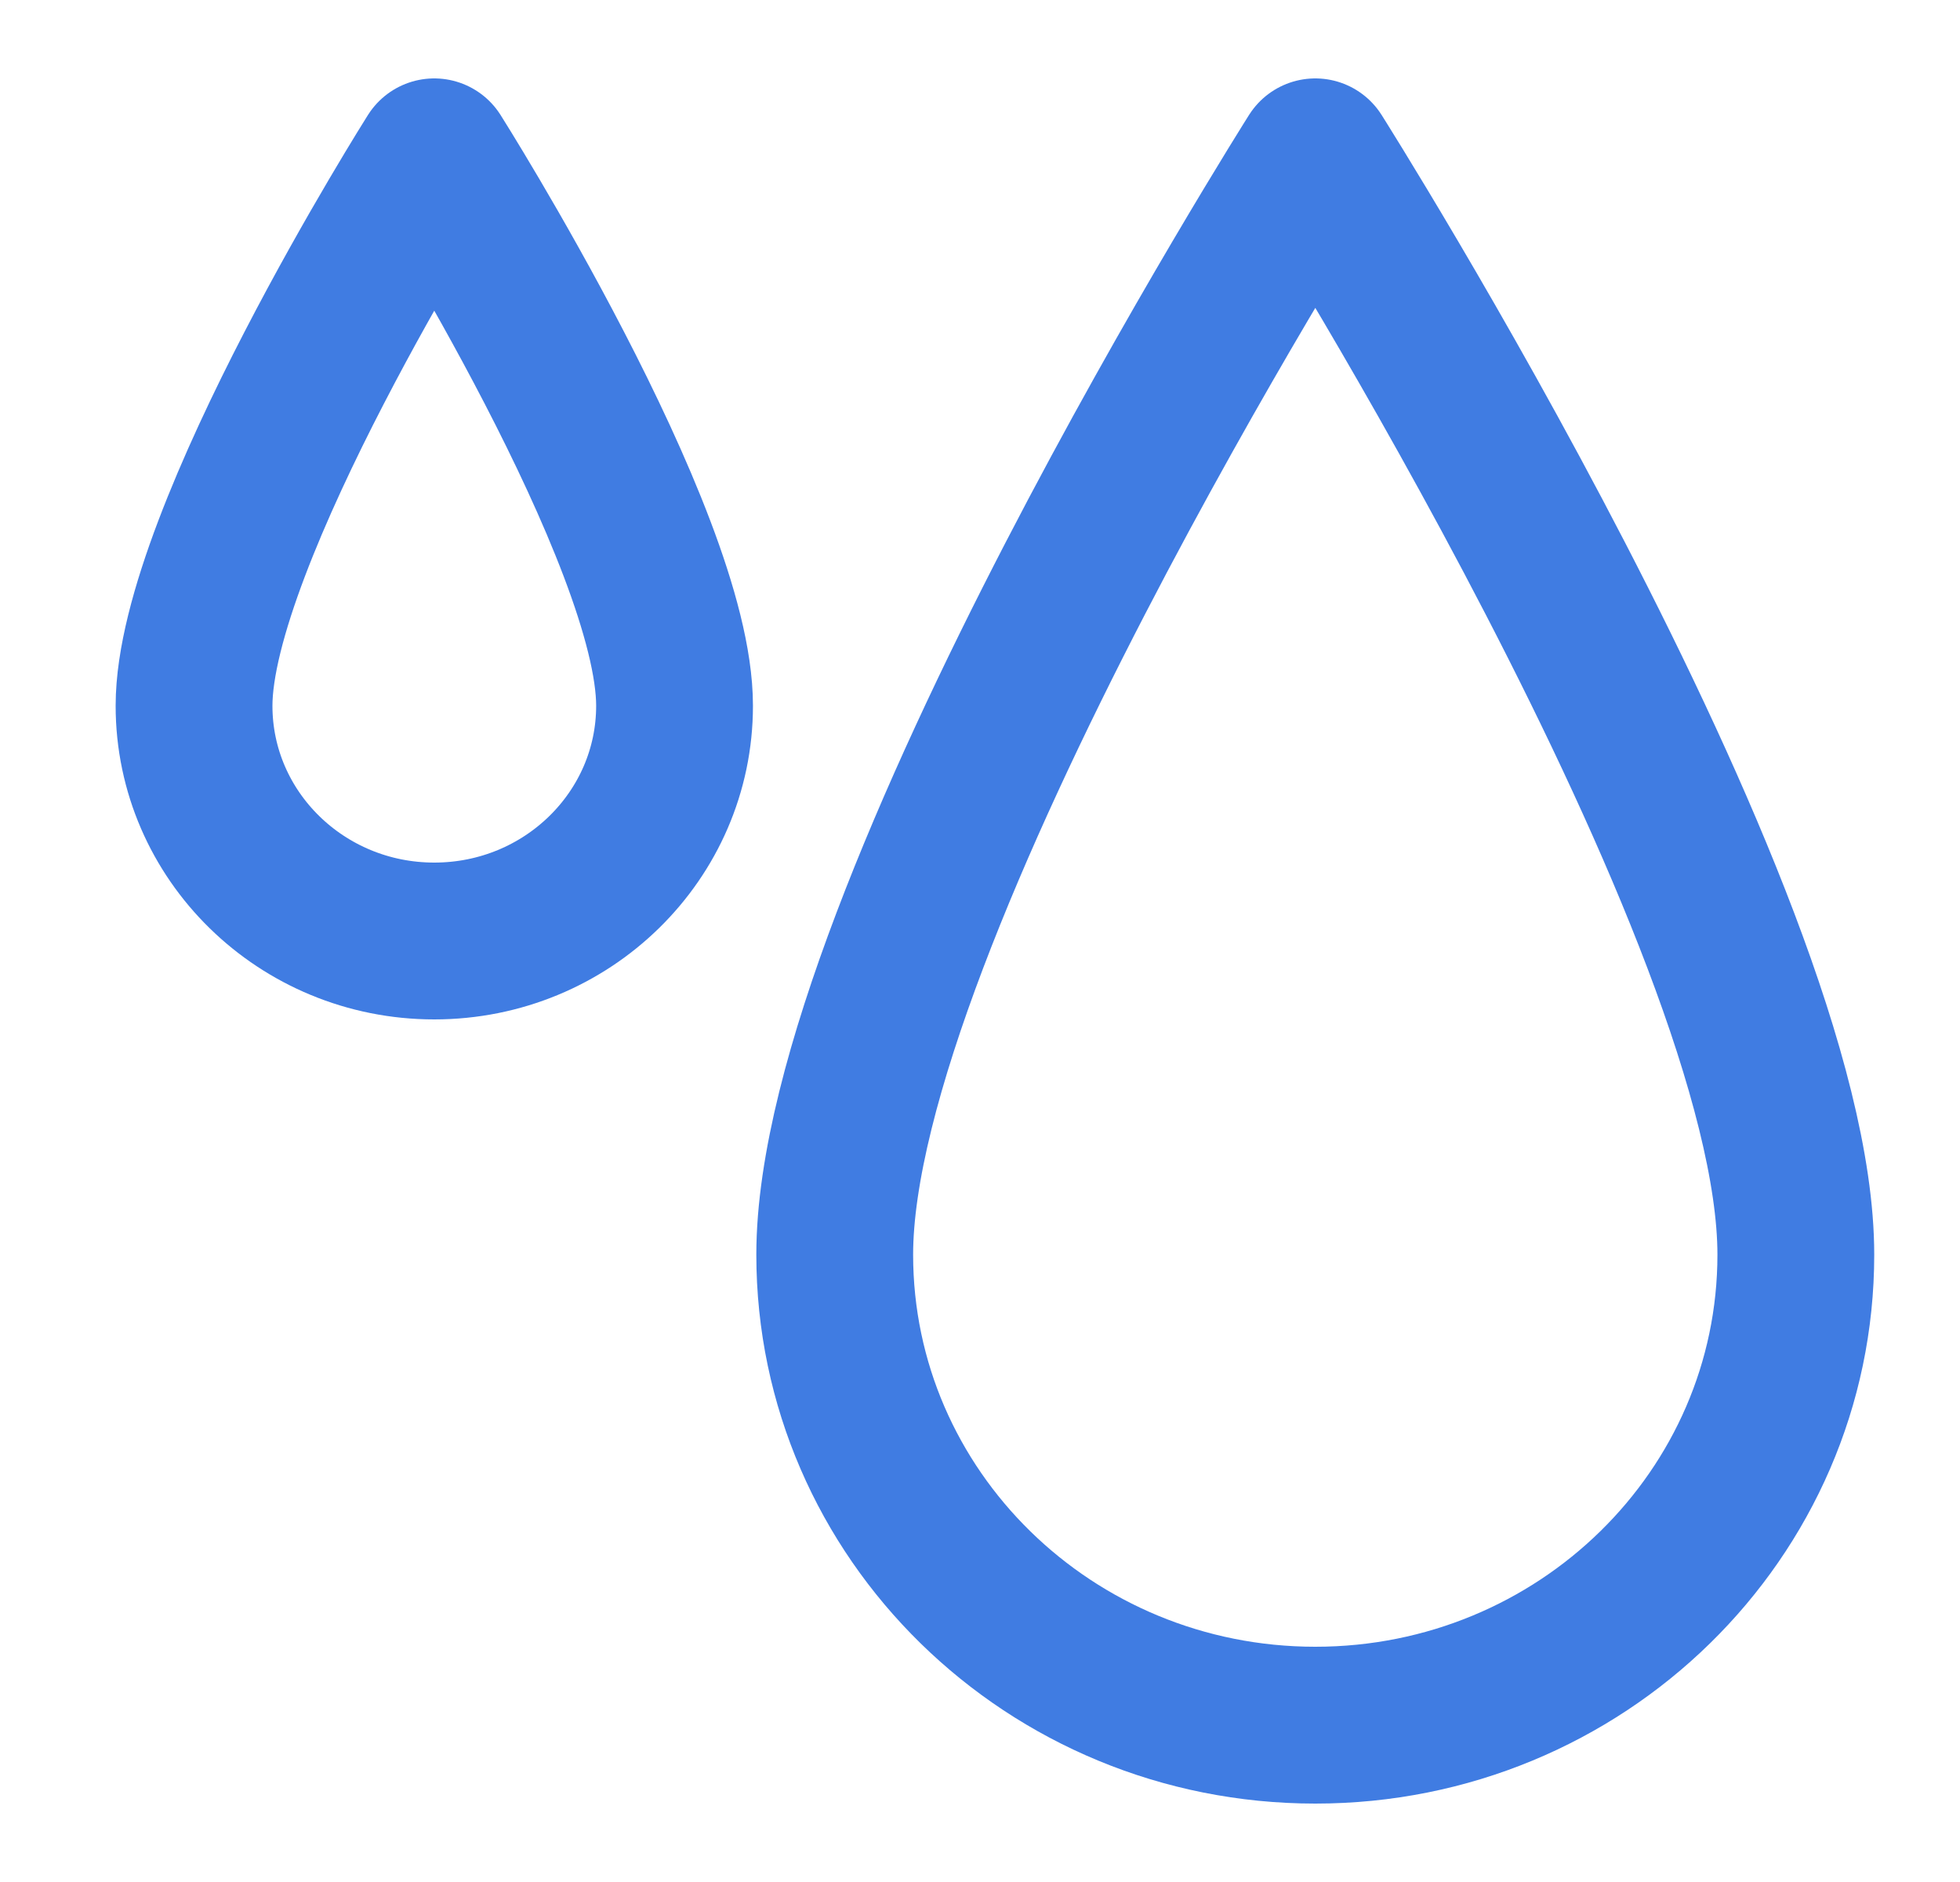
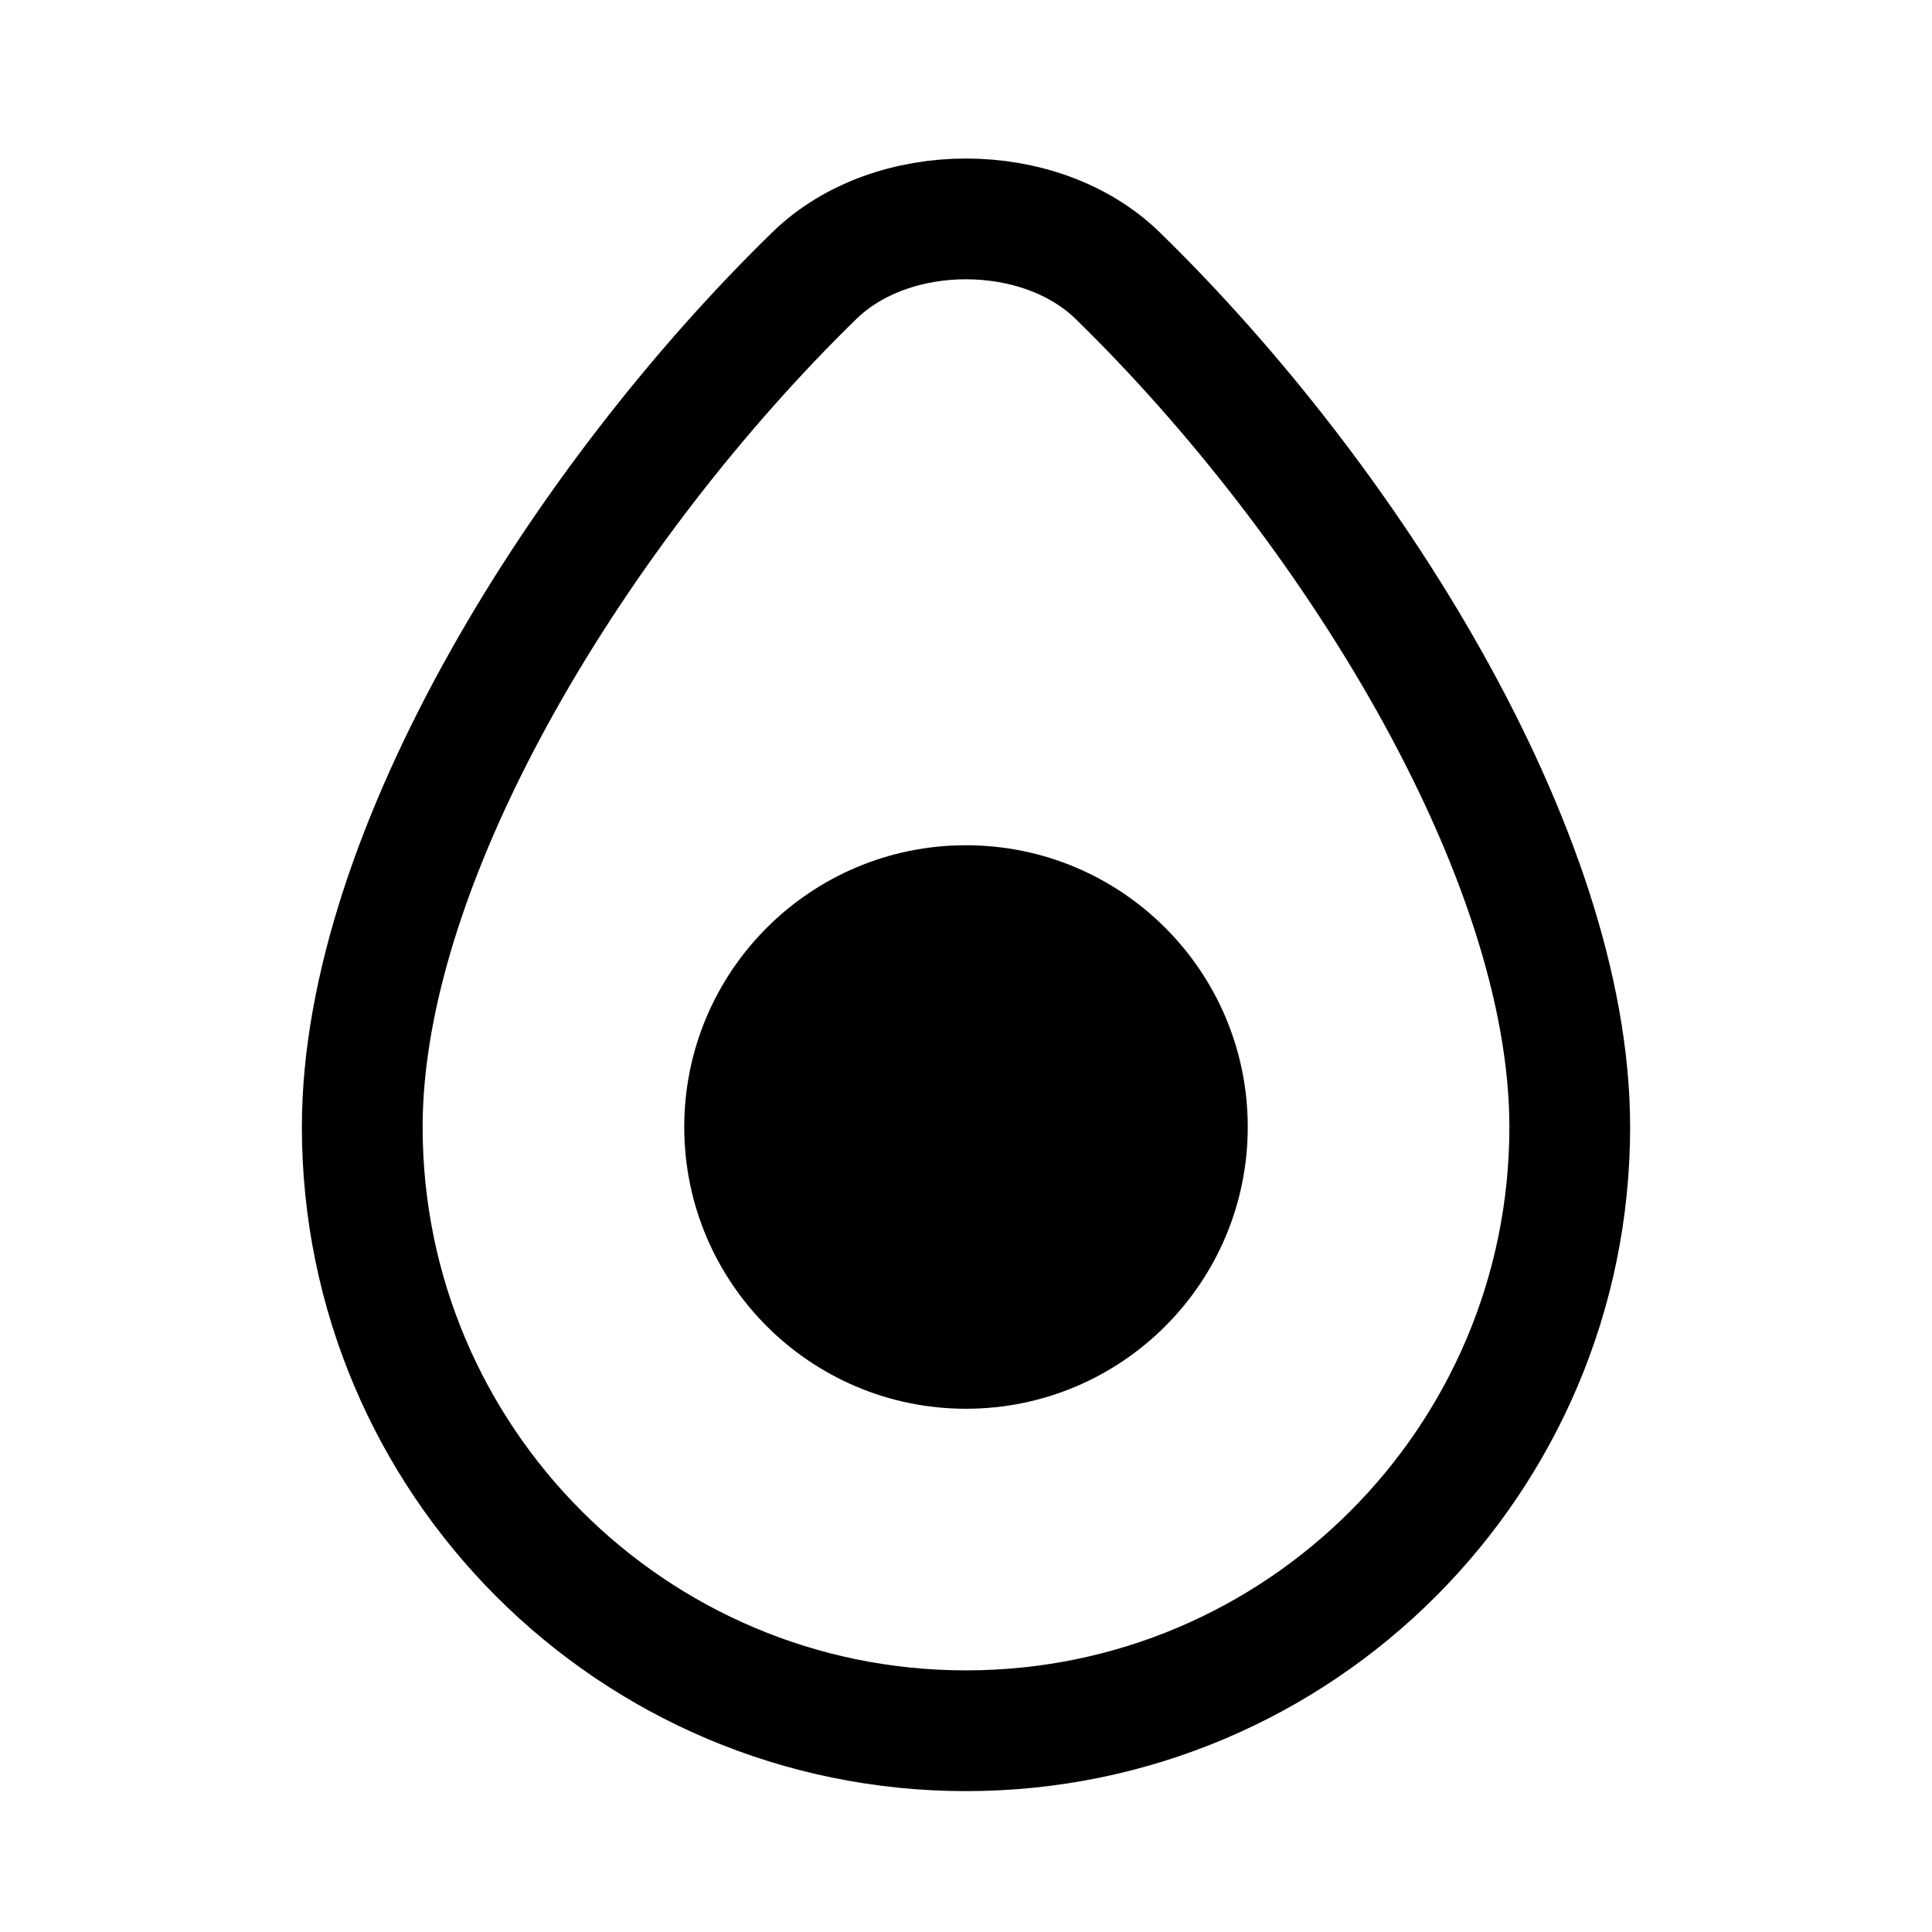
- <svg xmlns="http://www.w3.org/2000/svg" width="25" height="24" viewBox="0 0 25 24" fill="none">
-   <path d="M22.906 16C22.906 19.314 20.162 22 16.777 22C13.392 22 10.647 19.314 10.647 16C10.647 11.686 16.777 2 16.777 2C16.777 2 22.906 11.686 22.906 16Z" stroke="#407CE2" stroke-width="2" stroke-linecap="round" stroke-linejoin="round" />
-   <path d="M8.604 9C8.604 10.657 7.232 12 5.539 12C3.847 12 2.475 10.657 2.475 9C2.475 6.843 5.539 2 5.539 2C5.539 2 8.604 6.843 8.604 9Z" stroke="#407CE2" stroke-width="2" stroke-linecap="round" stroke-linejoin="round" />
+ <svg xmlns="http://www.w3.org/2000/svg" width="24" height="24" viewBox="0 0 24 24" fill="none">
+   <path d="M12 21.5C16.142 21.5 19.5 18.142 19.5 14C19.5 10.582 16.735 6.204 13.885 3.425C12.922 2.484 11.078 2.484 10.115 3.425C7.265 6.204 4.5 10.582 4.5 14C4.5 18.142 7.858 21.5 12 21.5Z" stroke="currentColor" stroke-width="1.5" />
+   <path d="M12 17.5C13.933 17.5 15.5 15.933 15.5 14C15.5 12.067 13.933 10.5 12 10.5C10.067 10.5 8.5 12.067 8.5 14C8.5 15.933 10.067 17.5 12 17.5Z" fill="currentColor" />
</svg>
